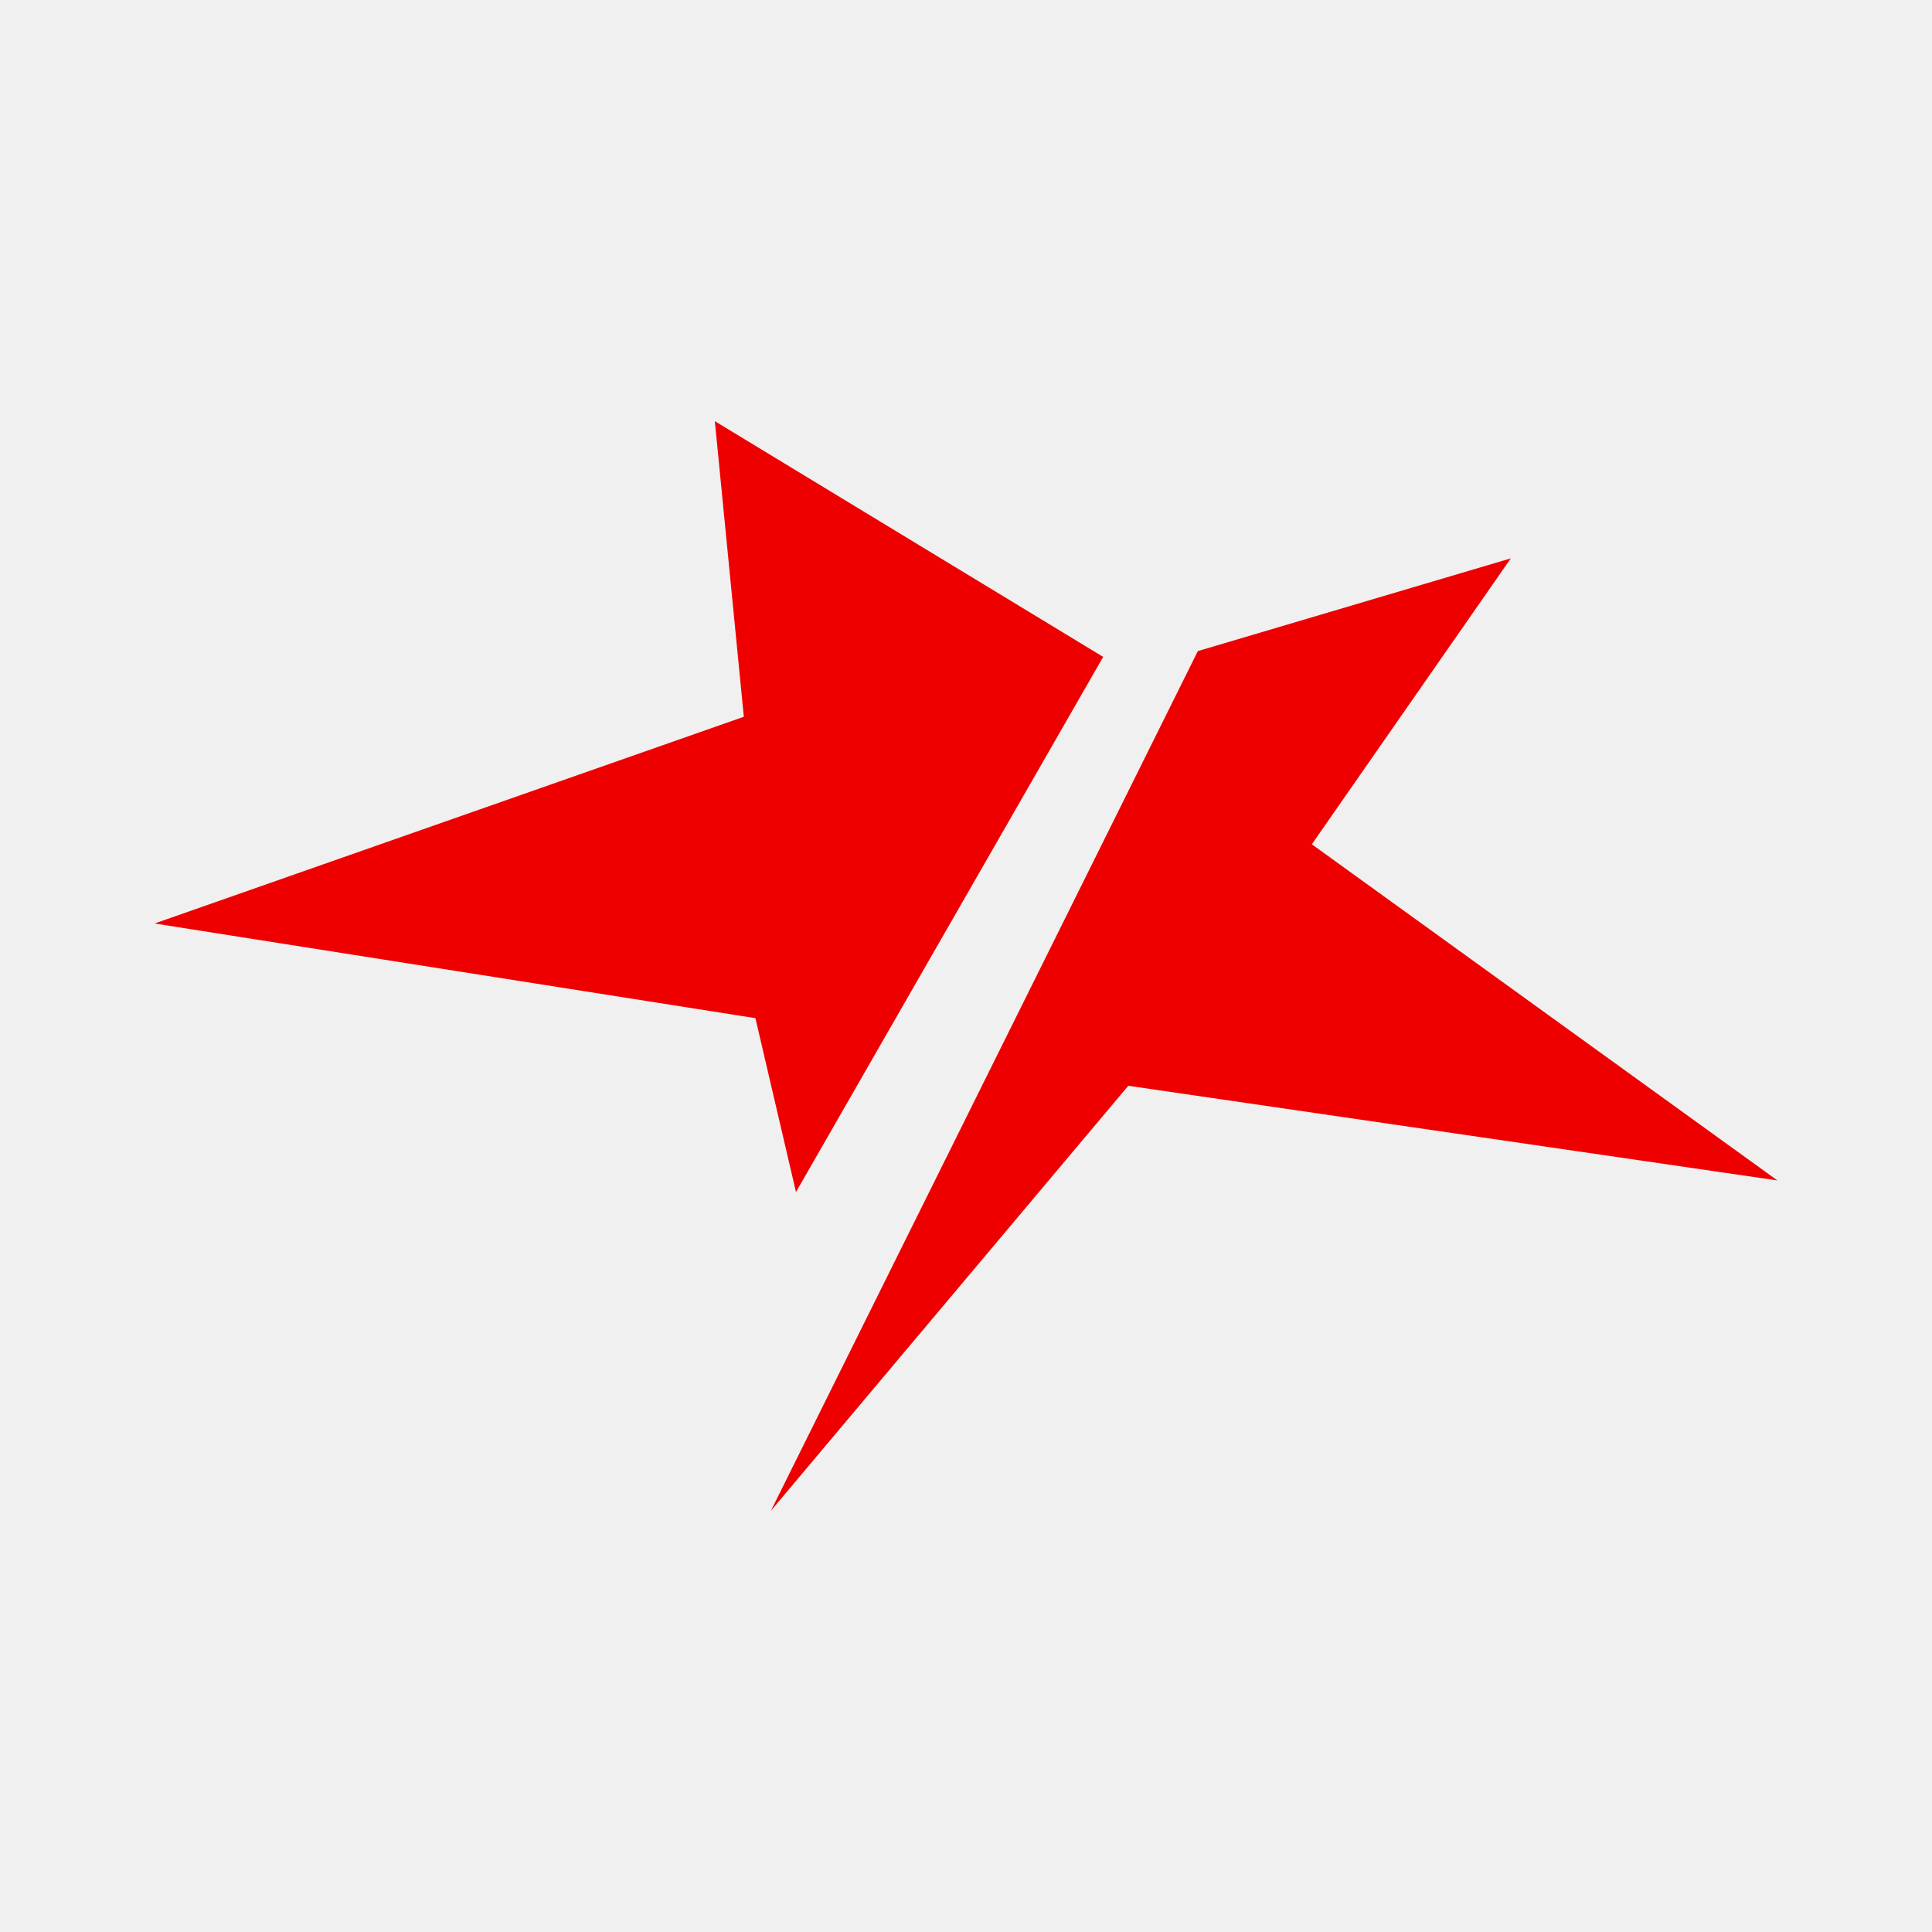
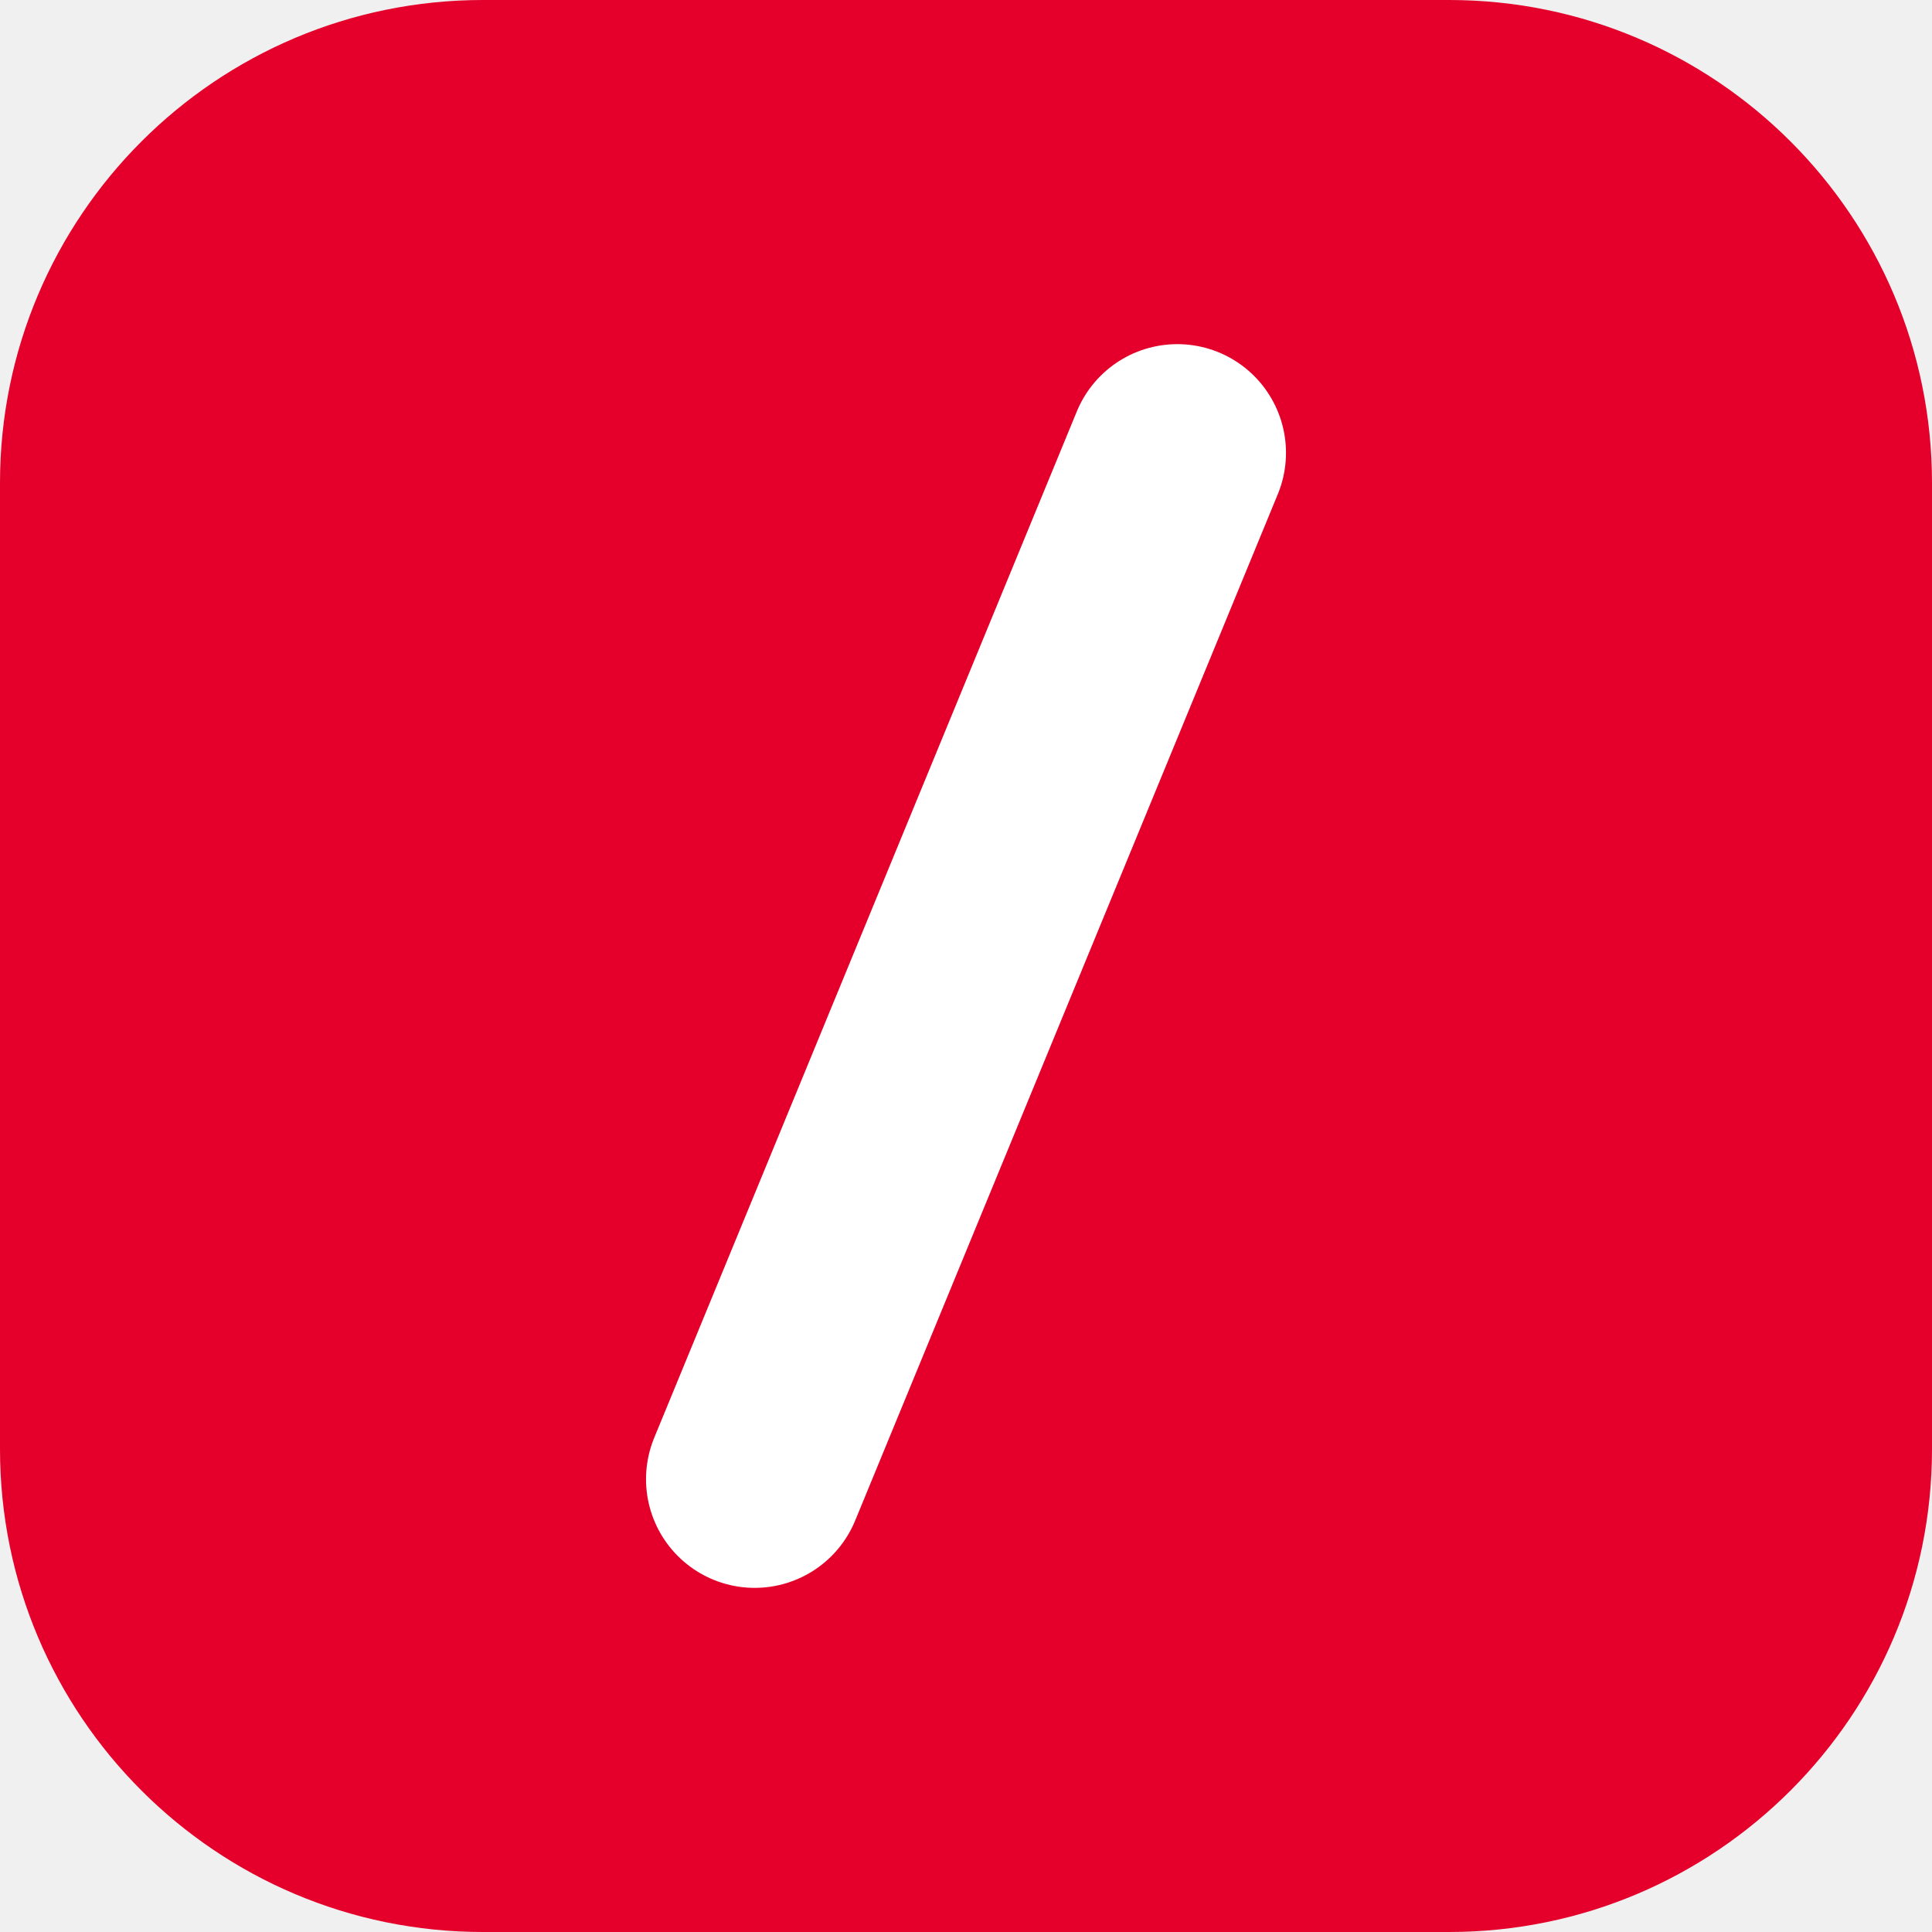
- <svg xmlns="http://www.w3.org/2000/svg" viewBox="0 0 100 100">
-   <path fill="#ee0000" d="M78.2,28.9 L62.0,33.7 L39.9,78.2 L58.4,56.2 L92.0,61.1 L67.9,43.7Z M37.0,21.8 L38.5,37.1 L8.0,47.8 L39.1,52.7 L41.2,61.7 L57.1,34.0Z" />
+ <svg xmlns="http://www.w3.org/2000/svg" viewBox="0 0 32 32">
+   <rect width="32" height="32" rx="8" fill="#e4002b" />
+   <path d="M19.5 7.5 12.5 24.5" stroke="#fff" stroke-width="3.6" stroke-linecap="round" />
</svg>
